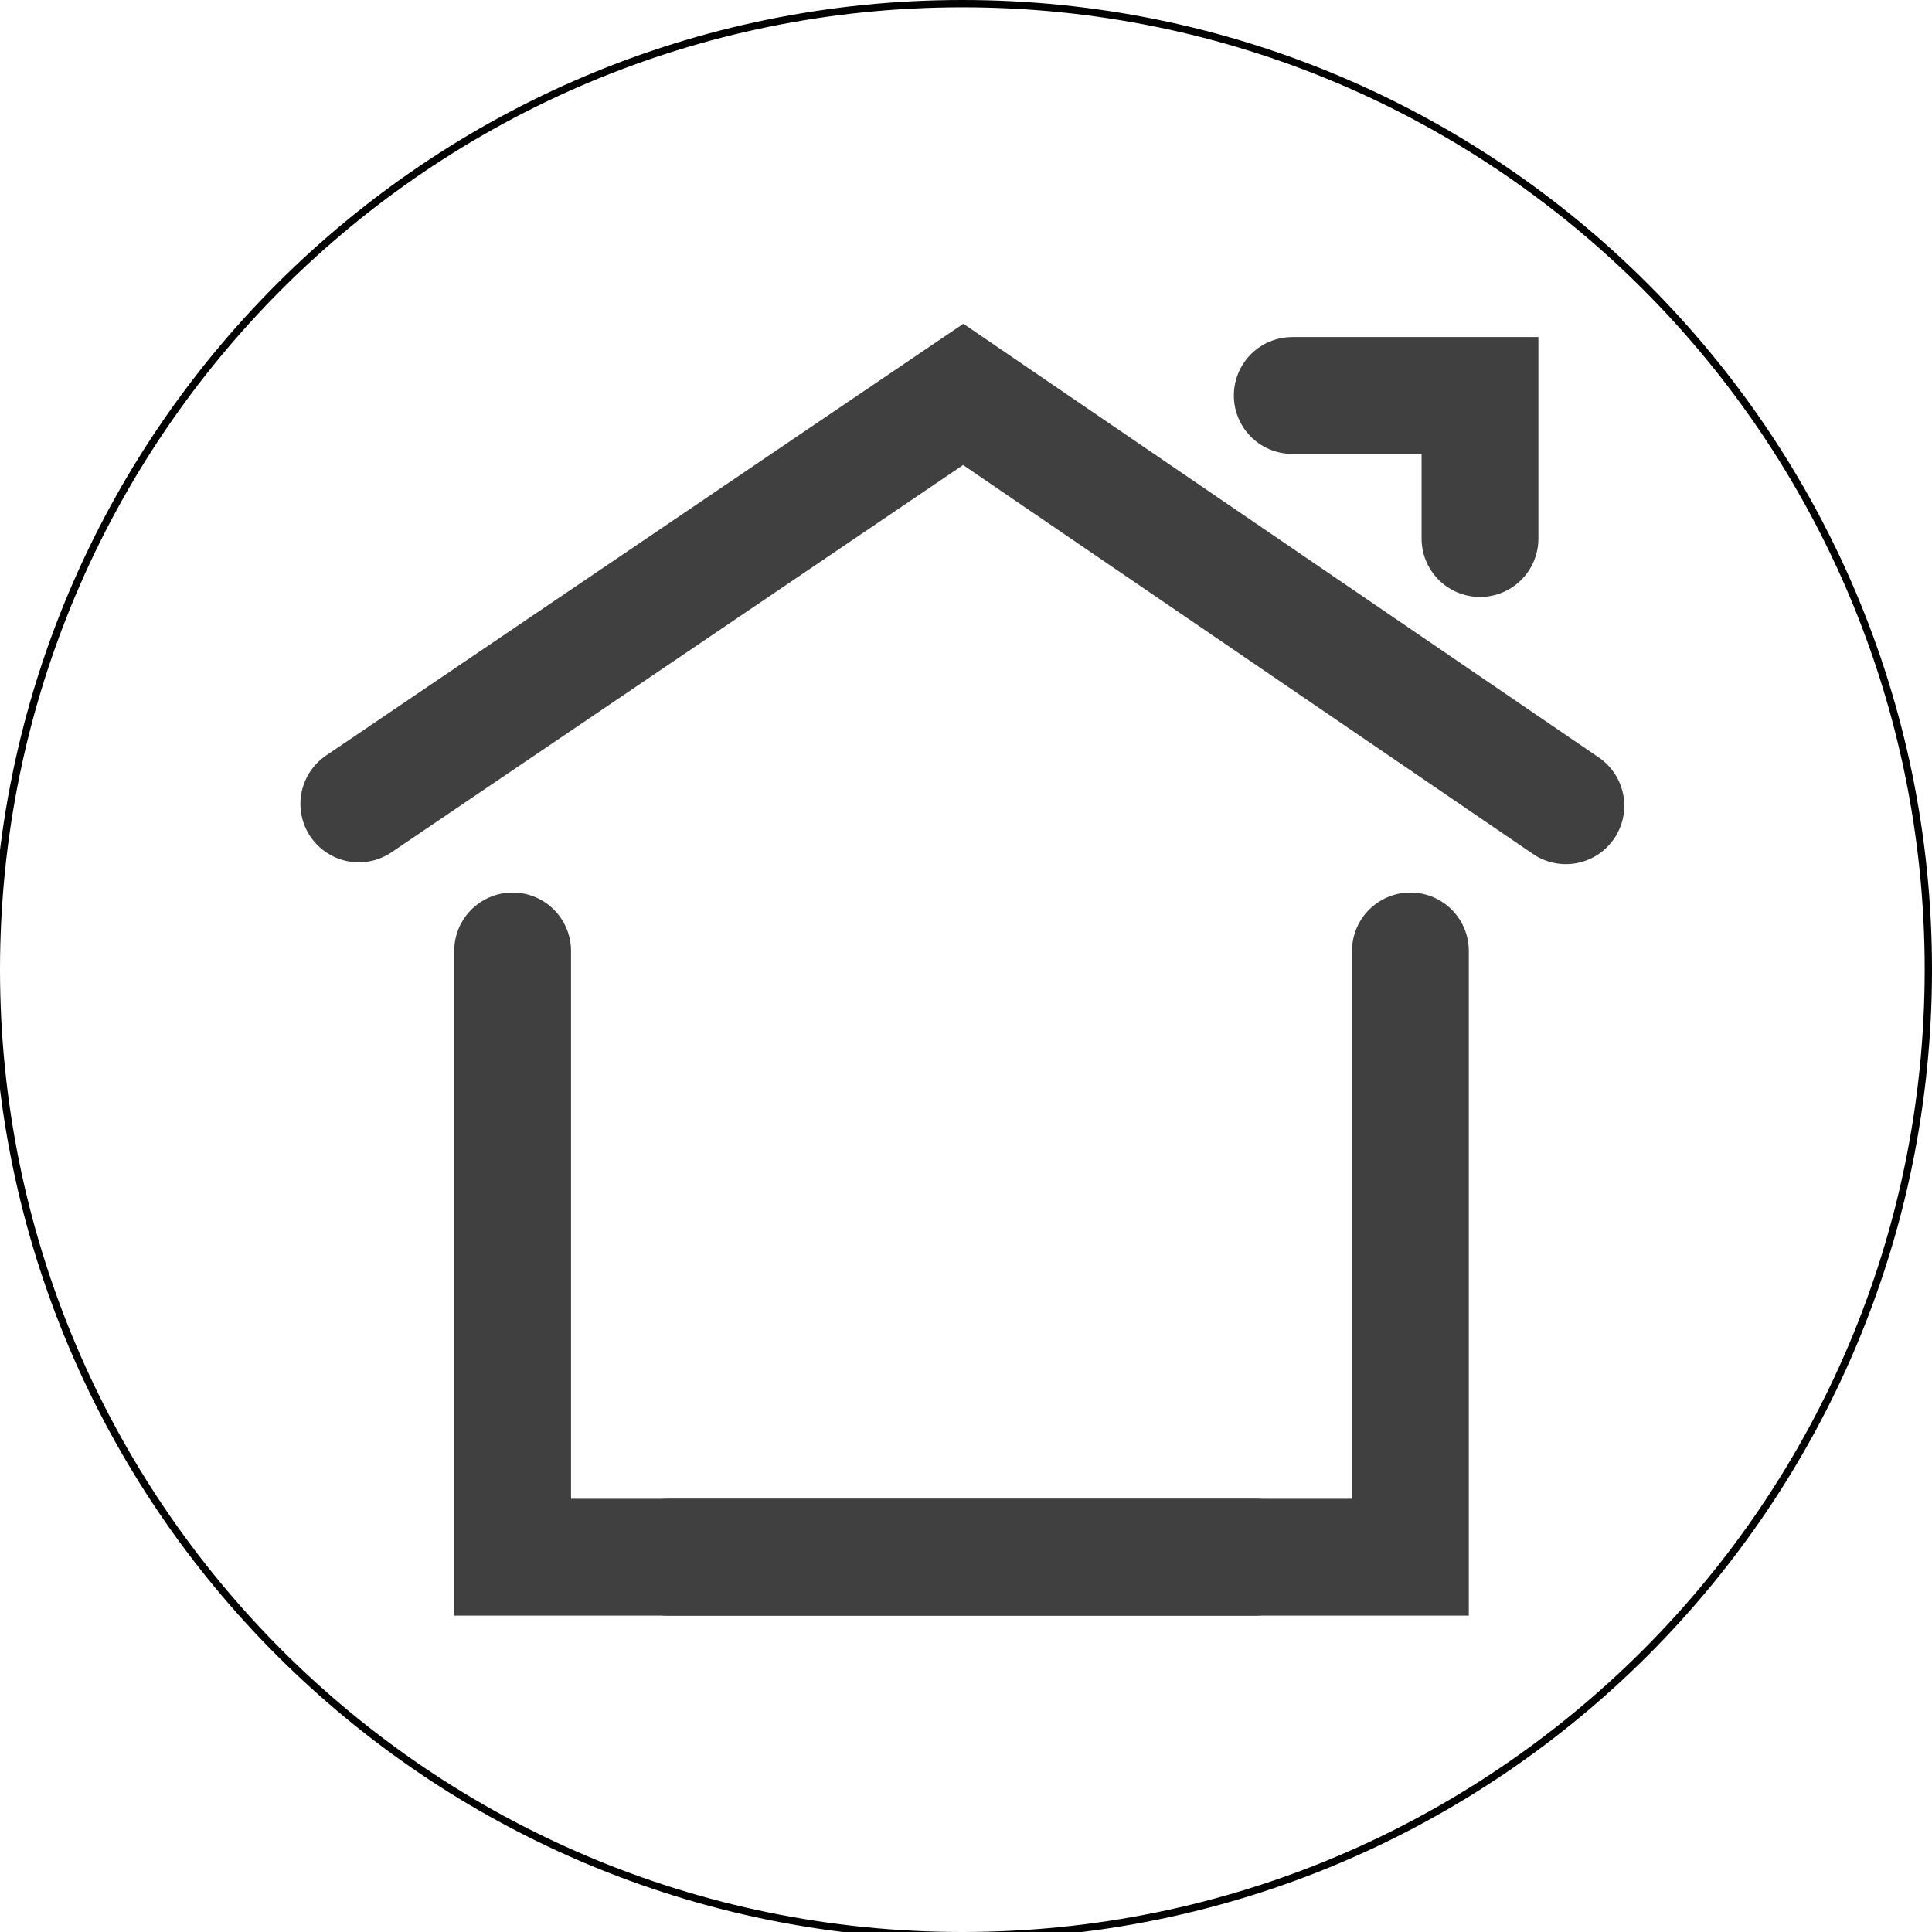
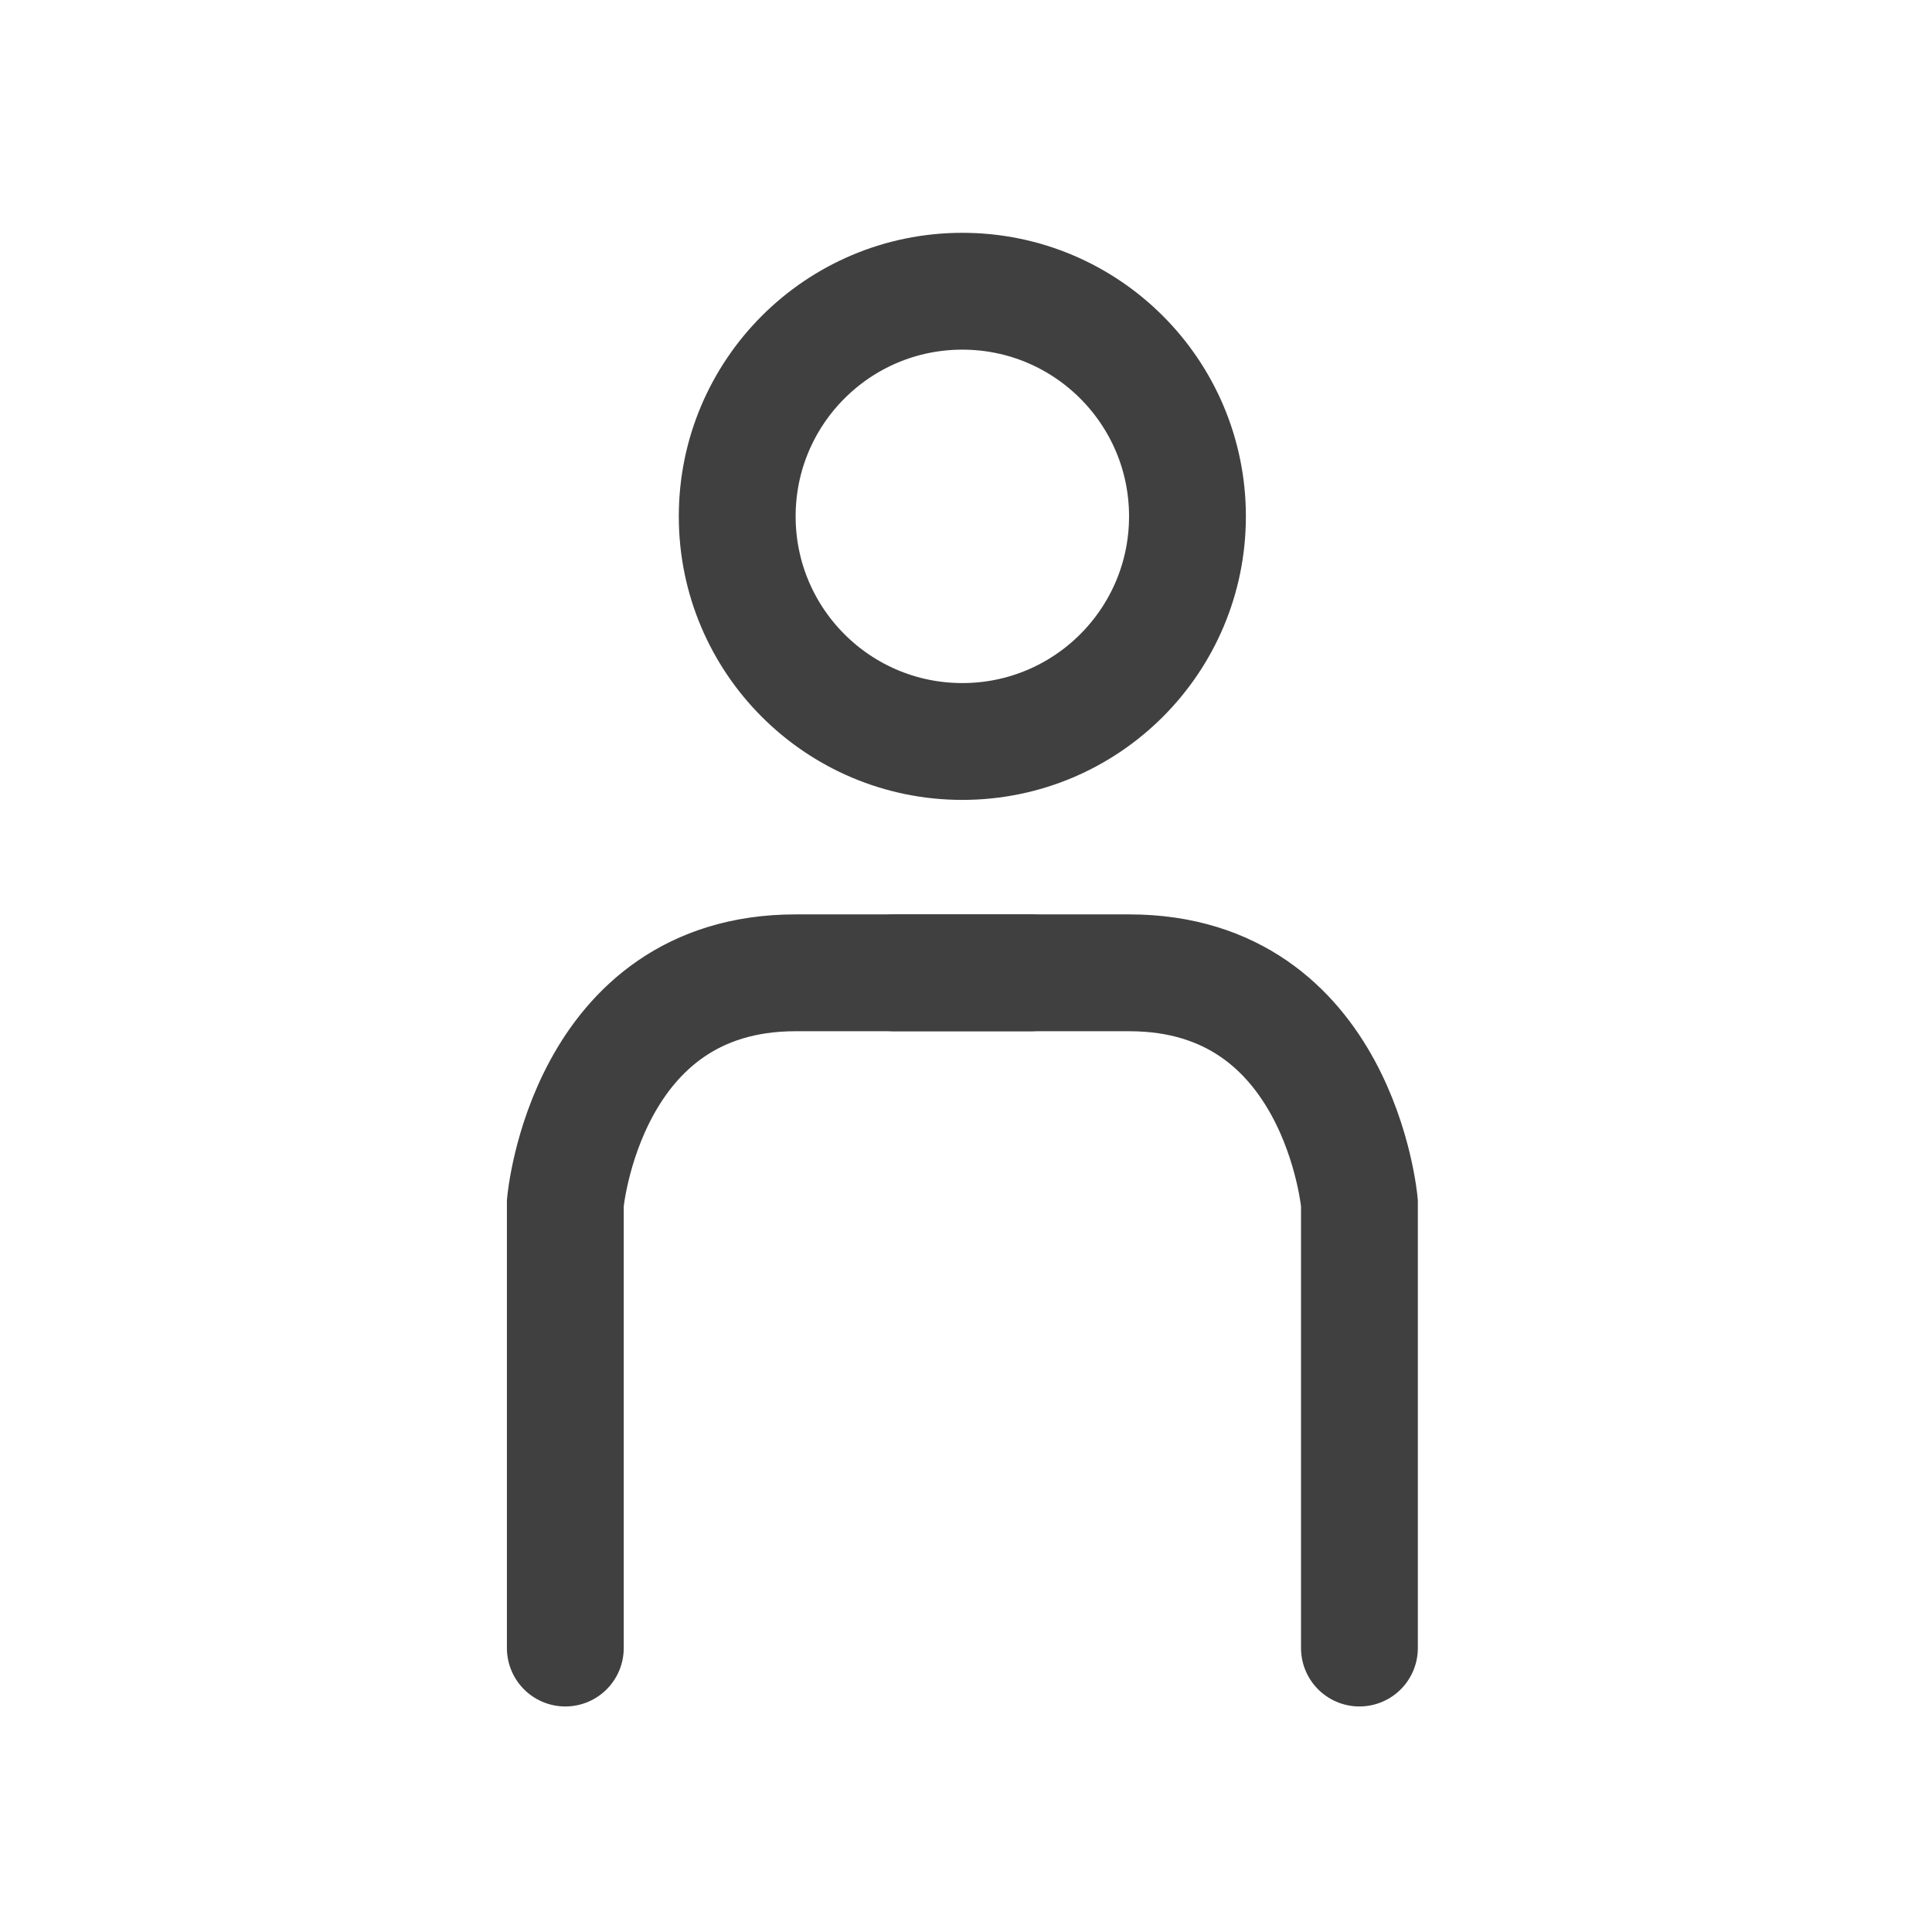
<svg xmlns="http://www.w3.org/2000/svg" width="100" height="100" viewBox="0 0 26.458 26.458" version="1.1" id="svg5" xml:space="preserve">
  <defs id="defs2" />
  <g id="layer1">
    <circle style="fill:none;stroke:#000000;stroke-width:0.1;stroke-dasharray:none;stroke-opacity:1" id="path245-4" cx="-65.042" cy="-33.802" r="13.229" />
    <path style="fill:none;stroke:#404040;stroke-width:1.6;stroke-linecap:round;stroke-dasharray:none;stroke-opacity:1" d="m -64.791,-28.155 h 9.628" id="path1132-5" />
    <path style="fill:none;stroke:#404040;stroke-width:1.6;stroke-linecap:round;stroke-dasharray:none;stroke-opacity:1" d="m -57.137,-30.129 1.974,1.974" id="path1134-6" />
    <path style="fill:none;stroke:#404040;stroke-width:1.6;stroke-linecap:round;stroke-dasharray:none;stroke-opacity:1" d="m -57.137,-26.181 1.974,-1.974" id="path1134-3-5" />
    <circle style="fill:none;stroke:#404040;stroke-width:1.6;stroke-dasharray:none;stroke-opacity:1" id="path976-0" cx="-64.993" cy="-40.06" r="3.083" />
    <path style="fill:none;stroke:#404040;stroke-width:1.6;stroke-linecap:round;stroke-dasharray:none;stroke-opacity:1" d="m -70.43,-24.562 v -6.095 c 0,0 0.277,-3.152 3.152,-3.152 2.874,0 3.221,0 3.221,0" id="path1108-4" />
    <path style="fill:none;fill-opacity:1;stroke:#404040;stroke-width:1.6;stroke-linecap:round;stroke-dasharray:none;stroke-opacity:1" d="m -59.555,-24.562 v -0.805" id="path1374-2" />
    <path style="fill:none;fill-opacity:1;stroke:#404040;stroke-width:1.6;stroke-linecap:round;stroke-dasharray:none;stroke-opacity:1" d="m -64.057,-33.809 h 1.229 c 0,0 3.273,-0.087 3.273,2.874" id="path1376-1" />
+     <g id="g2491" transform="translate(0.9678693,-0.01966554)">
+       <circle style="fill:none;stroke:#404040;stroke-width:1.6;stroke-dasharray:none;stroke-opacity:1" id="path976-0-3" cx="12.211" cy="7.091" r="3.083" />
+       <g id="g2485">
+         <path style="fill:none;stroke:#404040;stroke-width:1.6;stroke-linecap:round;stroke-dasharray:none;stroke-opacity:1" d="m 17.649,22.589 v -6.095 c 0,0 -0.277,-3.152 -3.152,-3.152 -2.874,0 -3.221,0 -3.221,0" id="path1108-4-5-8" />
+         <path style="fill:none;stroke:#404040;stroke-width:1.6;stroke-linecap:round;stroke-dasharray:none;stroke-opacity:1" d="m 6.774,22.589 v -6.095 c 0,0 0.277,-3.152 3.152,-3.152 2.874,0 3.221,0 3.221,0" id="path1108-4-5" />
+       </g>
+     </g>
    <circle style="fill:none;stroke:#000000;stroke-width:0.1;stroke-dasharray:none;stroke-opacity:1" id="path245-5" cx="-37.615" cy="-33.403" r="13.229" />
-     <circle style="fill:none;stroke:#000000;stroke-width:0.1;stroke-dasharray:none;stroke-opacity:1" id="path245-5-1" cx="13.179" cy="13.279" r="13.229" />
    <path style="fill:none;fill-opacity:1;stroke:#404040;stroke-width:1.6;stroke-linecap:round;stroke-dasharray:none;stroke-opacity:1" d="m -37.521,-31.45 v -9.257" id="path1995-8" />
    <path style="fill:none;fill-opacity:1;stroke:#404040;stroke-width:1.6;stroke-linecap:round;stroke-dasharray:none;stroke-opacity:1" d="m -41.905,-35.907 4.383,-4.8" id="path2123-0" />
    <path style="fill:none;fill-opacity:1;stroke:#404040;stroke-width:1.6;stroke-linecap:round;stroke-dasharray:none;stroke-opacity:1" d="m -33.138,-35.907 -4.383,-4.8" id="path2123-3-2" />
    <path style="fill:none;fill-opacity:1;stroke:#404040;stroke-width:1.6;stroke-linecap:round;stroke-dasharray:none;stroke-opacity:1" d="m -44.447,-31.303 c 0,0 -0.171,4.383 2.326,4.383 2.498,0 2.498,0 2.498,0 h 4.163" id="path2214-0" />
    <path style="fill:none;fill-opacity:1;stroke:#404040;stroke-width:1.6;stroke-linecap:round;stroke-dasharray:none;stroke-opacity:1" d="m -30.595,-31.303 c 0,0 0.171,4.383 -2.326,4.383 -2.498,0 -2.498,0 -2.498,0 h -4.163" id="path2214-1-2" />
-     <path style="fill:none;fill-opacity:1;stroke:#404040;stroke-width:1.6;stroke-linecap:round;stroke-dasharray:none;stroke-opacity:1" d="m 7.02,13.023 v 8.302 H 17.183" id="path2471" />
-     <path style="fill:none;fill-opacity:1;stroke:#404040;stroke-width:1.6;stroke-linecap:round;stroke-dasharray:none;stroke-opacity:1" d="m 17.697,5.416 h 2.571 V 7.375" id="path2584" />
-     <g id="g2600">
-       <path style="fill:none;fill-opacity:1;stroke:#404040;stroke-width:1.6;stroke-linecap:round;stroke-dasharray:none;stroke-opacity:1" d="m 19.315,13.023 v 8.302 H 9.152" id="path2471-7" />
-       <path style="fill:none;fill-opacity:1;stroke:#404040;stroke-width:1.6;stroke-linecap:round;stroke-dasharray:none;stroke-opacity:1" d="M 4.914,11.009 13.191,5.401 21.444,11.034" id="path2586" />
+     <circle style="fill:none;stroke:#000000;stroke-width:0.1;stroke-dasharray:none;stroke-opacity:1" id="path245-5-1-4" cx="-93.784" cy="-35.464" r="13.229" />
+     <path style="fill:none;fill-opacity:1;stroke:#404040;stroke-width:1.6;stroke-linecap:round;stroke-dasharray:none;stroke-opacity:1" d="m -99.943,-35.72 v 8.302 h 10.163" id="path2471-6" />
+     <path style="fill:none;fill-opacity:1;stroke:#404040;stroke-width:1.6;stroke-linecap:round;stroke-dasharray:none;stroke-opacity:1" d="m -89.266,-43.326 h 2.571 v 1.959" id="path2584-0" />
+     <g id="g2600-5" transform="translate(-106.9636,-48.74272)">
+       <path style="fill:none;fill-opacity:1;stroke:#404040;stroke-width:1.6;stroke-linecap:round;stroke-dasharray:none;stroke-opacity:1" d="m 19.315,13.023 v 8.302 H 9.152" id="path2471-7-0" />
+       <path style="fill:none;fill-opacity:1;stroke:#404040;stroke-width:1.6;stroke-linecap:round;stroke-dasharray:none;stroke-opacity:1" d="M 4.914,11.009 13.191,5.401 21.444,11.034" id="path2586-5" />
    </g>
  </g>
</svg>
